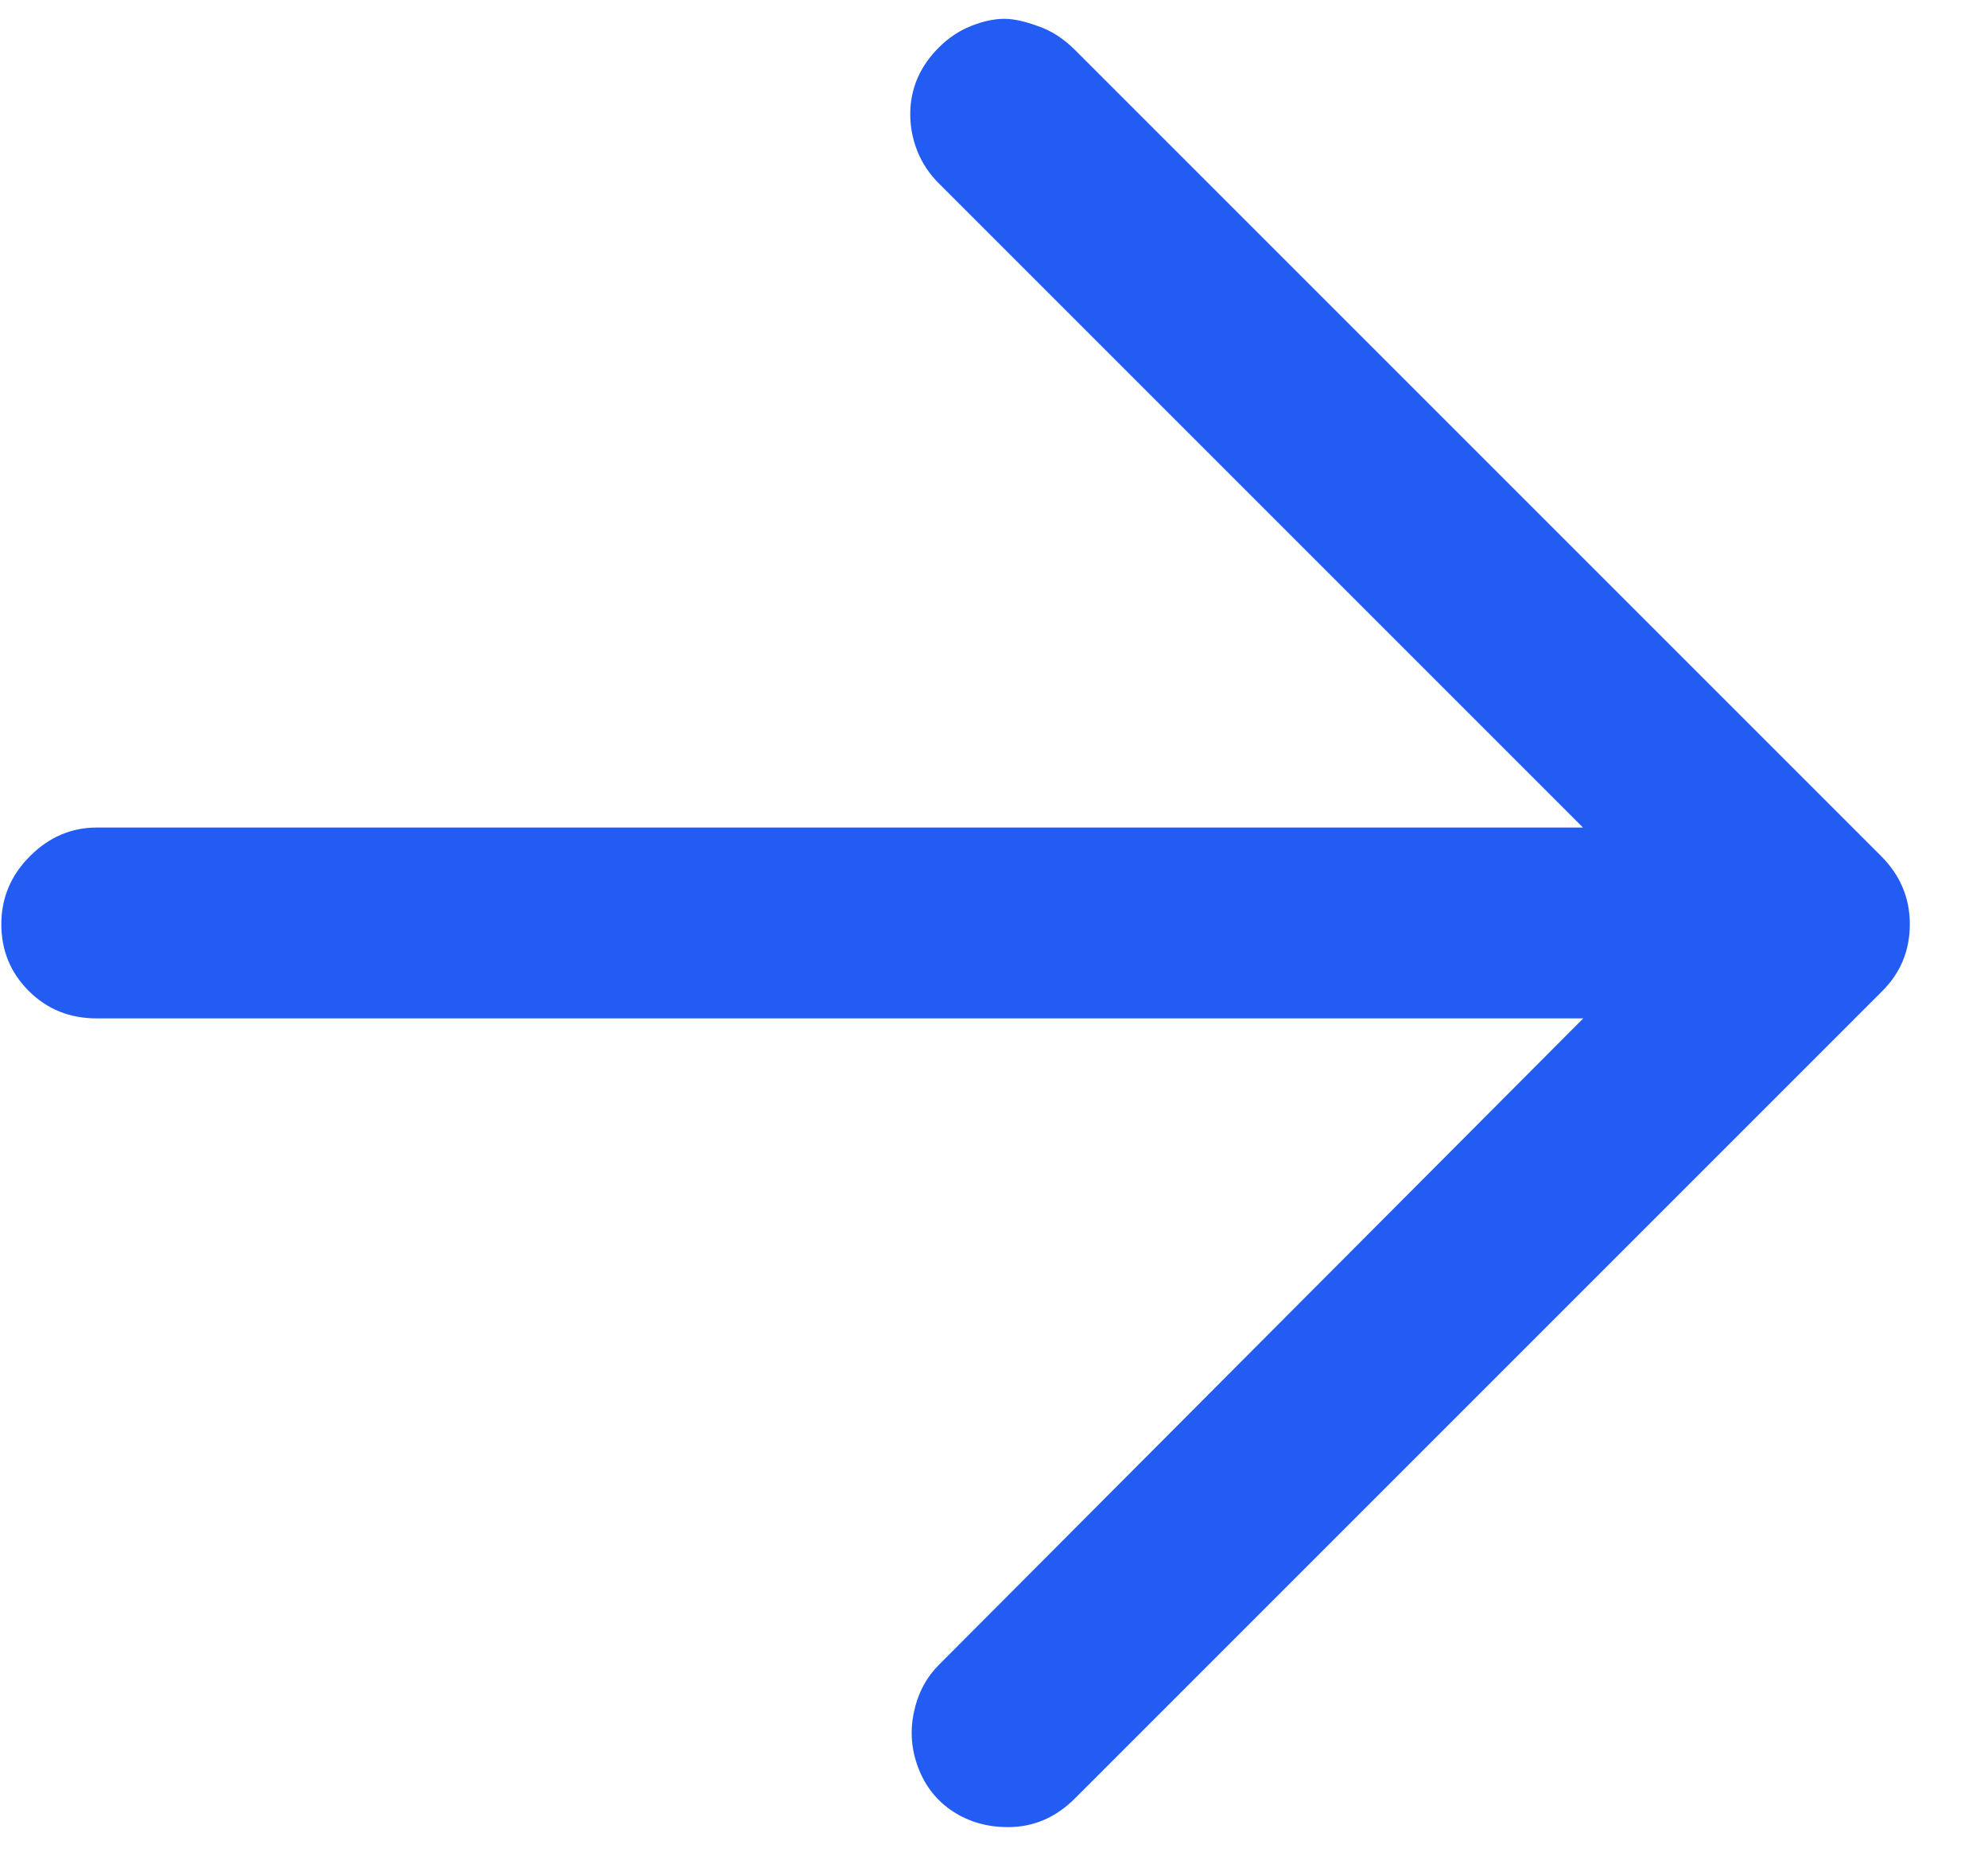
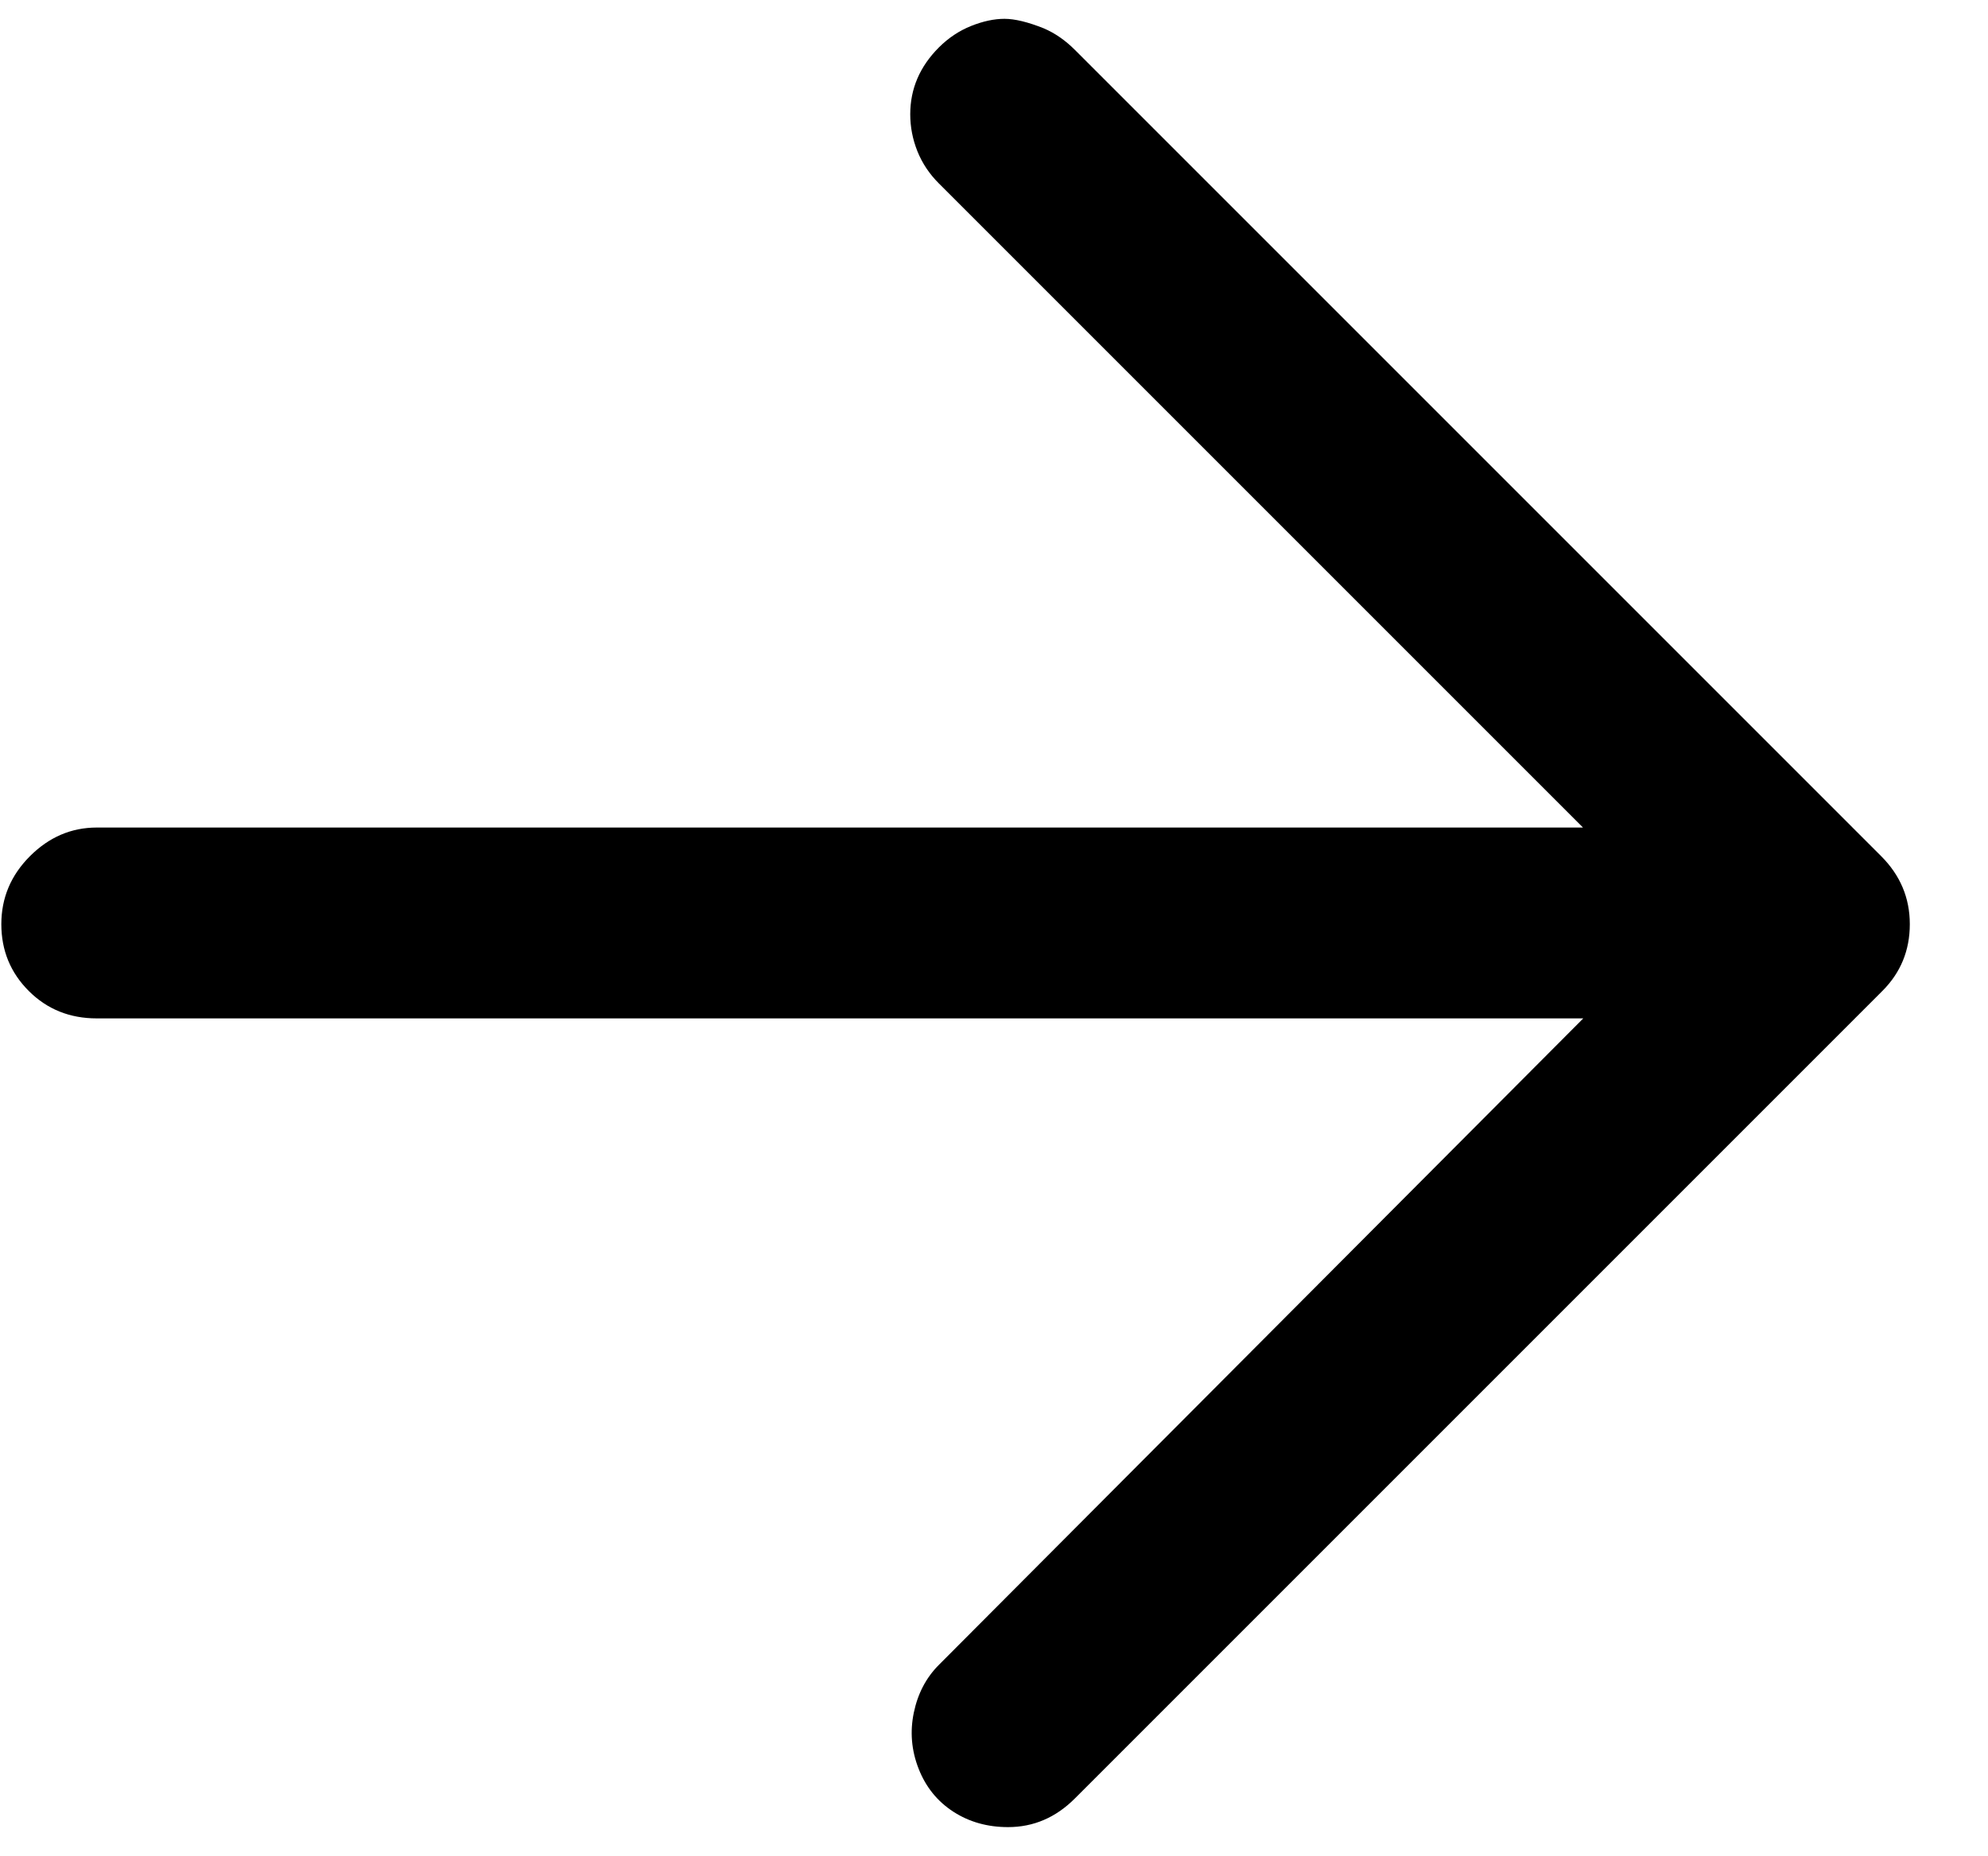
<svg xmlns="http://www.w3.org/2000/svg" width="15" height="14" viewBox="0 0 15 14" fill="none">
-   <path d="M7.606 13.786C7.45 13.786 7.312 13.747 7.192 13.669C7.072 13.591 6.985 13.483 6.931 13.345C6.877 13.207 6.865 13.066 6.895 12.922C6.925 12.778 6.988 12.658 7.084 12.562L12.664 6.964L7.084 1.384C7.012 1.312 6.958 1.231 6.922 1.141C6.886 1.051 6.868 0.958 6.868 0.862C6.868 0.766 6.886 0.676 6.922 0.592C6.958 0.508 7.012 0.43 7.084 0.358C7.156 0.286 7.237 0.232 7.327 0.196C7.417 0.16 7.501 0.142 7.579 0.142C7.657 0.142 7.756 0.166 7.876 0.214C7.96 0.25 8.038 0.304 8.11 0.376L14.194 6.46C14.338 6.604 14.41 6.775 14.41 6.973C14.41 7.171 14.338 7.342 14.194 7.486L8.11 13.57C7.966 13.714 7.798 13.786 7.606 13.786ZM13.69 7.684H0.73C0.526 7.684 0.355 7.615 0.217 7.477C0.079 7.339 0.01 7.171 0.01 6.973C0.01 6.775 0.082 6.604 0.226 6.46C0.37 6.316 0.538 6.244 0.73 6.244H13.69C13.882 6.244 14.05 6.316 14.194 6.46C14.338 6.604 14.41 6.775 14.41 6.973C14.41 7.171 14.341 7.339 14.203 7.477C14.065 7.615 13.894 7.684 13.69 7.684Z" fill="#235CF2" />
+   <path d="M7.606 13.786C7.45 13.786 7.312 13.747 7.192 13.669C7.072 13.591 6.985 13.483 6.931 13.345C6.877 13.207 6.865 13.066 6.895 12.922C6.925 12.778 6.988 12.658 7.084 12.562L12.664 6.964L7.084 1.384C7.012 1.312 6.958 1.231 6.922 1.141C6.886 1.051 6.868 0.958 6.868 0.862C6.868 0.766 6.886 0.676 6.922 0.592C6.958 0.508 7.012 0.43 7.084 0.358C7.156 0.286 7.237 0.232 7.327 0.196C7.417 0.16 7.501 0.142 7.579 0.142C7.657 0.142 7.756 0.166 7.876 0.214C7.96 0.25 8.038 0.304 8.11 0.376L14.194 6.46C14.338 6.604 14.41 6.775 14.41 6.973C14.41 7.171 14.338 7.342 14.194 7.486L8.11 13.57C7.966 13.714 7.798 13.786 7.606 13.786ZM13.69 7.684H0.73C0.526 7.684 0.355 7.615 0.217 7.477C0.079 7.339 0.01 7.171 0.01 6.973C0.01 6.775 0.082 6.604 0.226 6.46C0.37 6.316 0.538 6.244 0.73 6.244H13.69C13.882 6.244 14.05 6.316 14.194 6.46C14.338 6.604 14.41 6.775 14.41 6.973C14.41 7.171 14.341 7.339 14.203 7.477C14.065 7.615 13.894 7.684 13.69 7.684Z" fill="currentColor" />
</svg>
